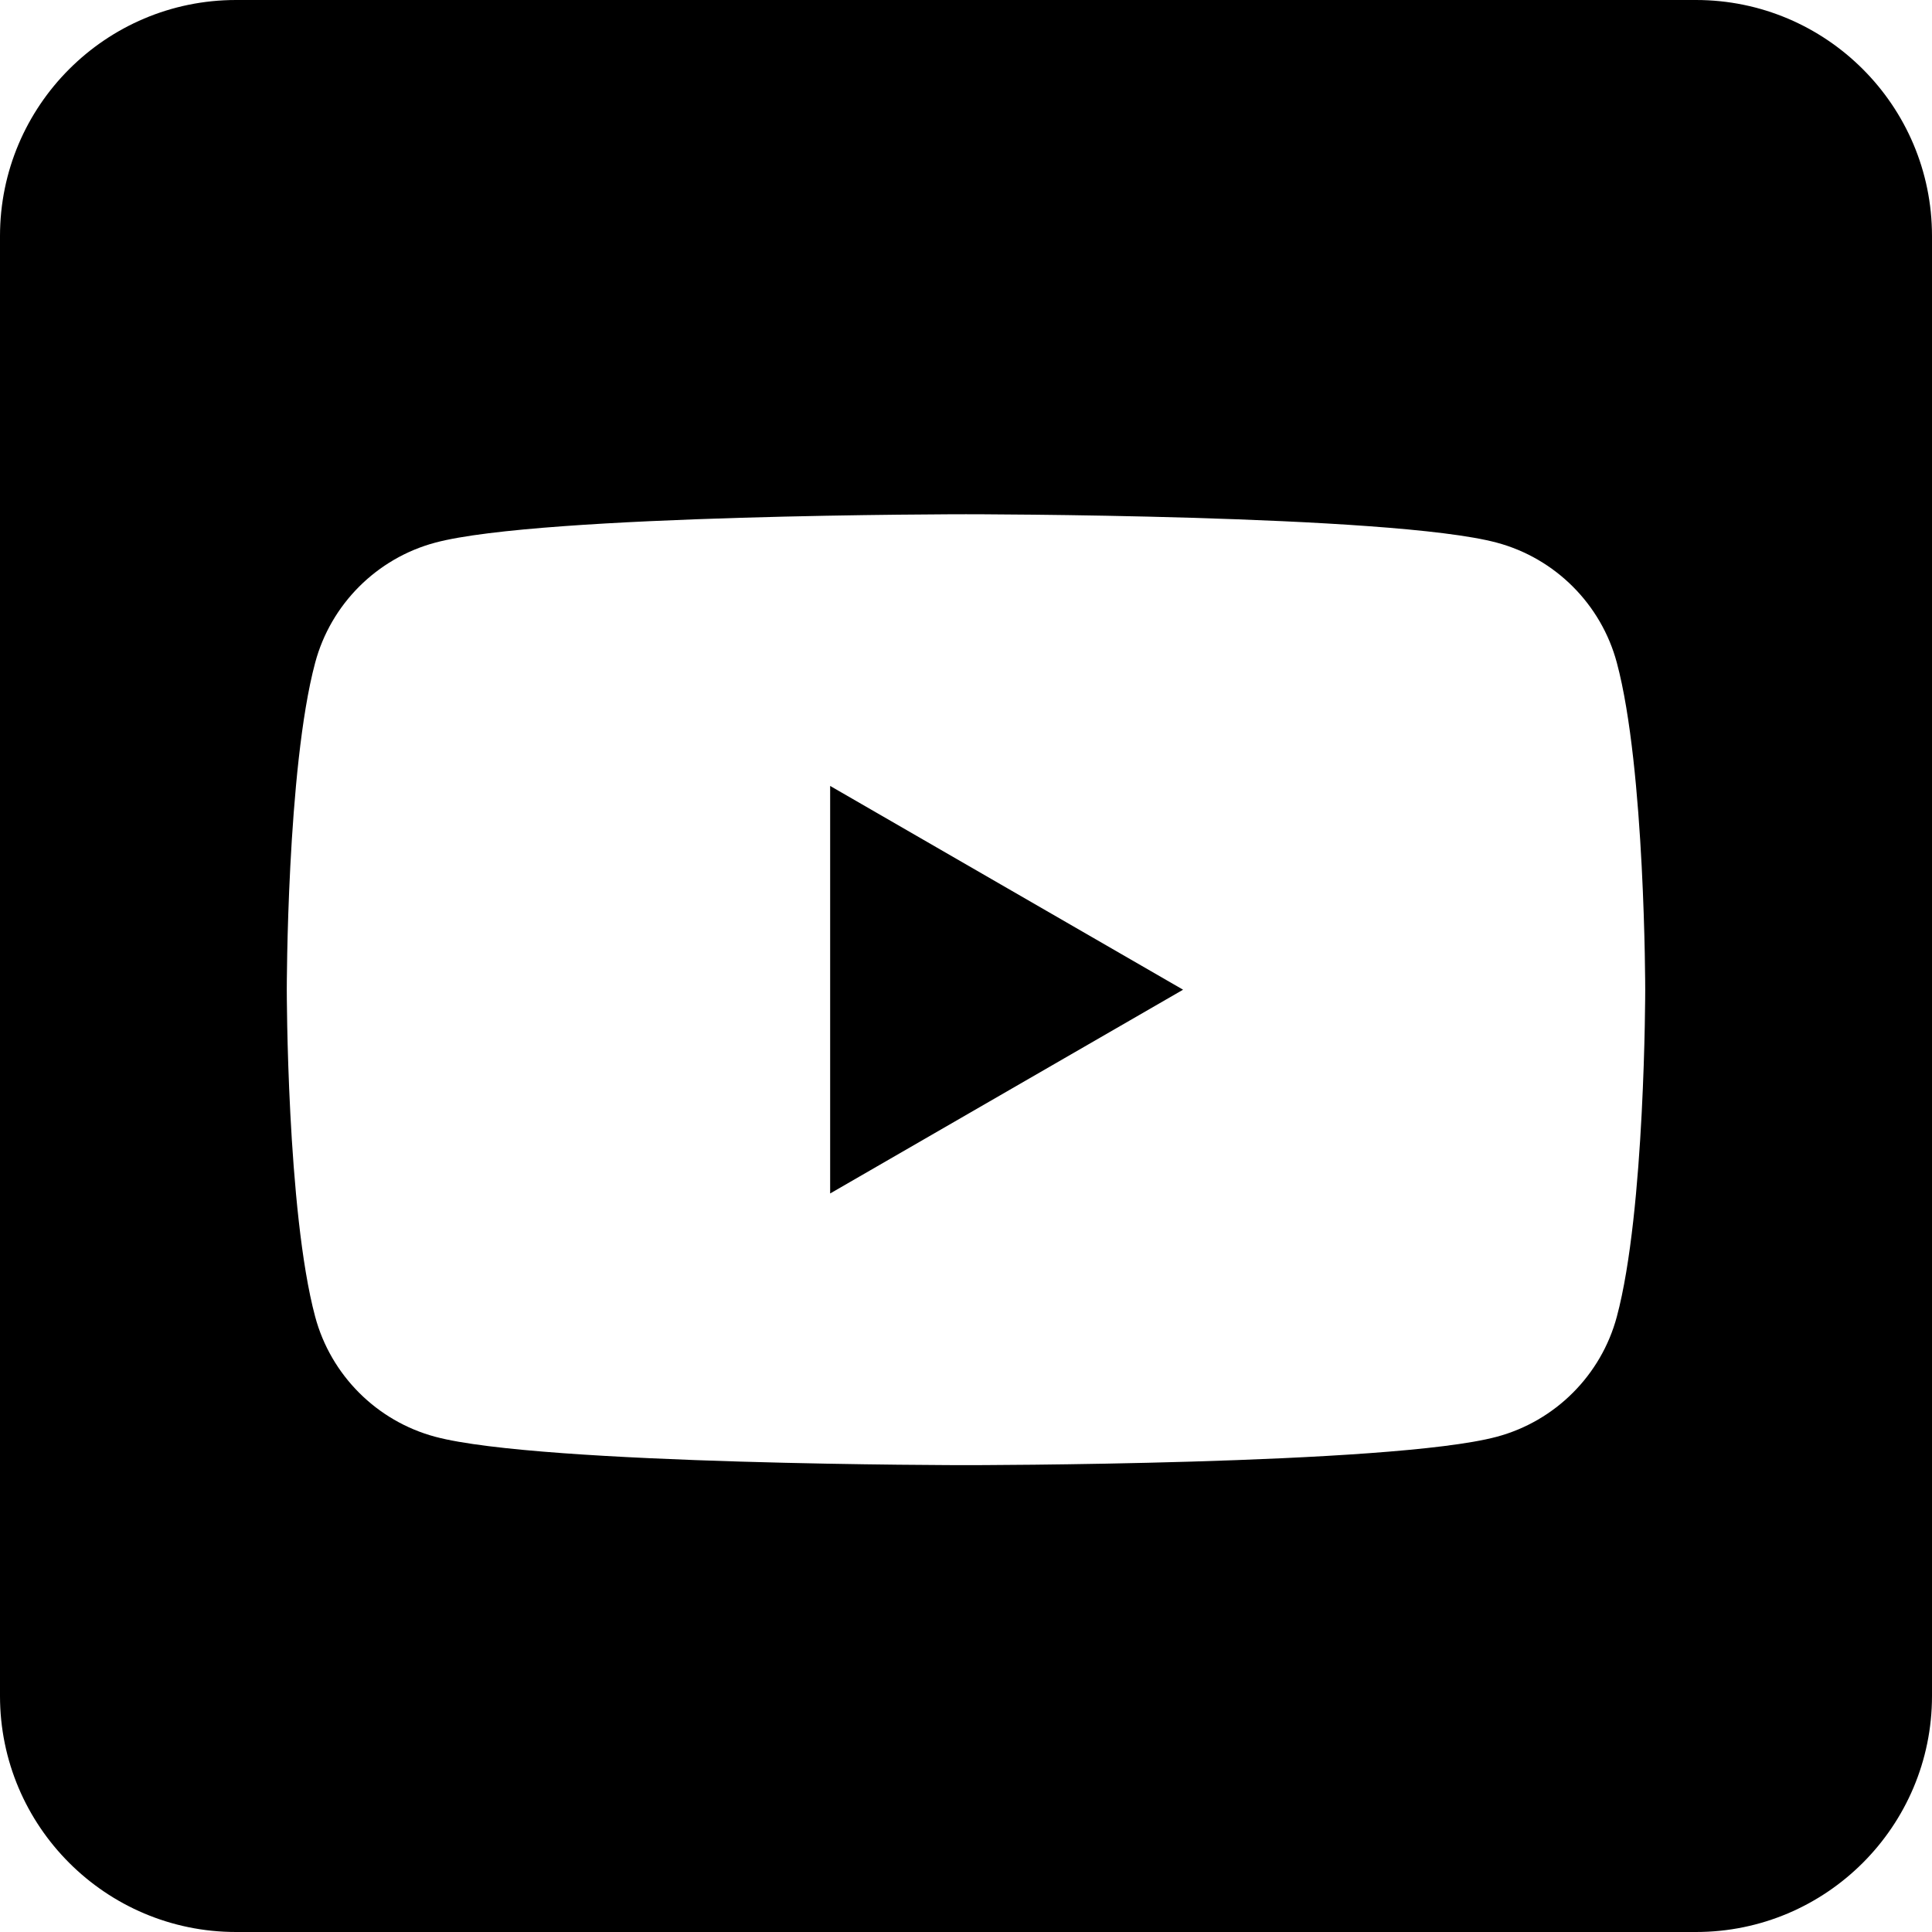
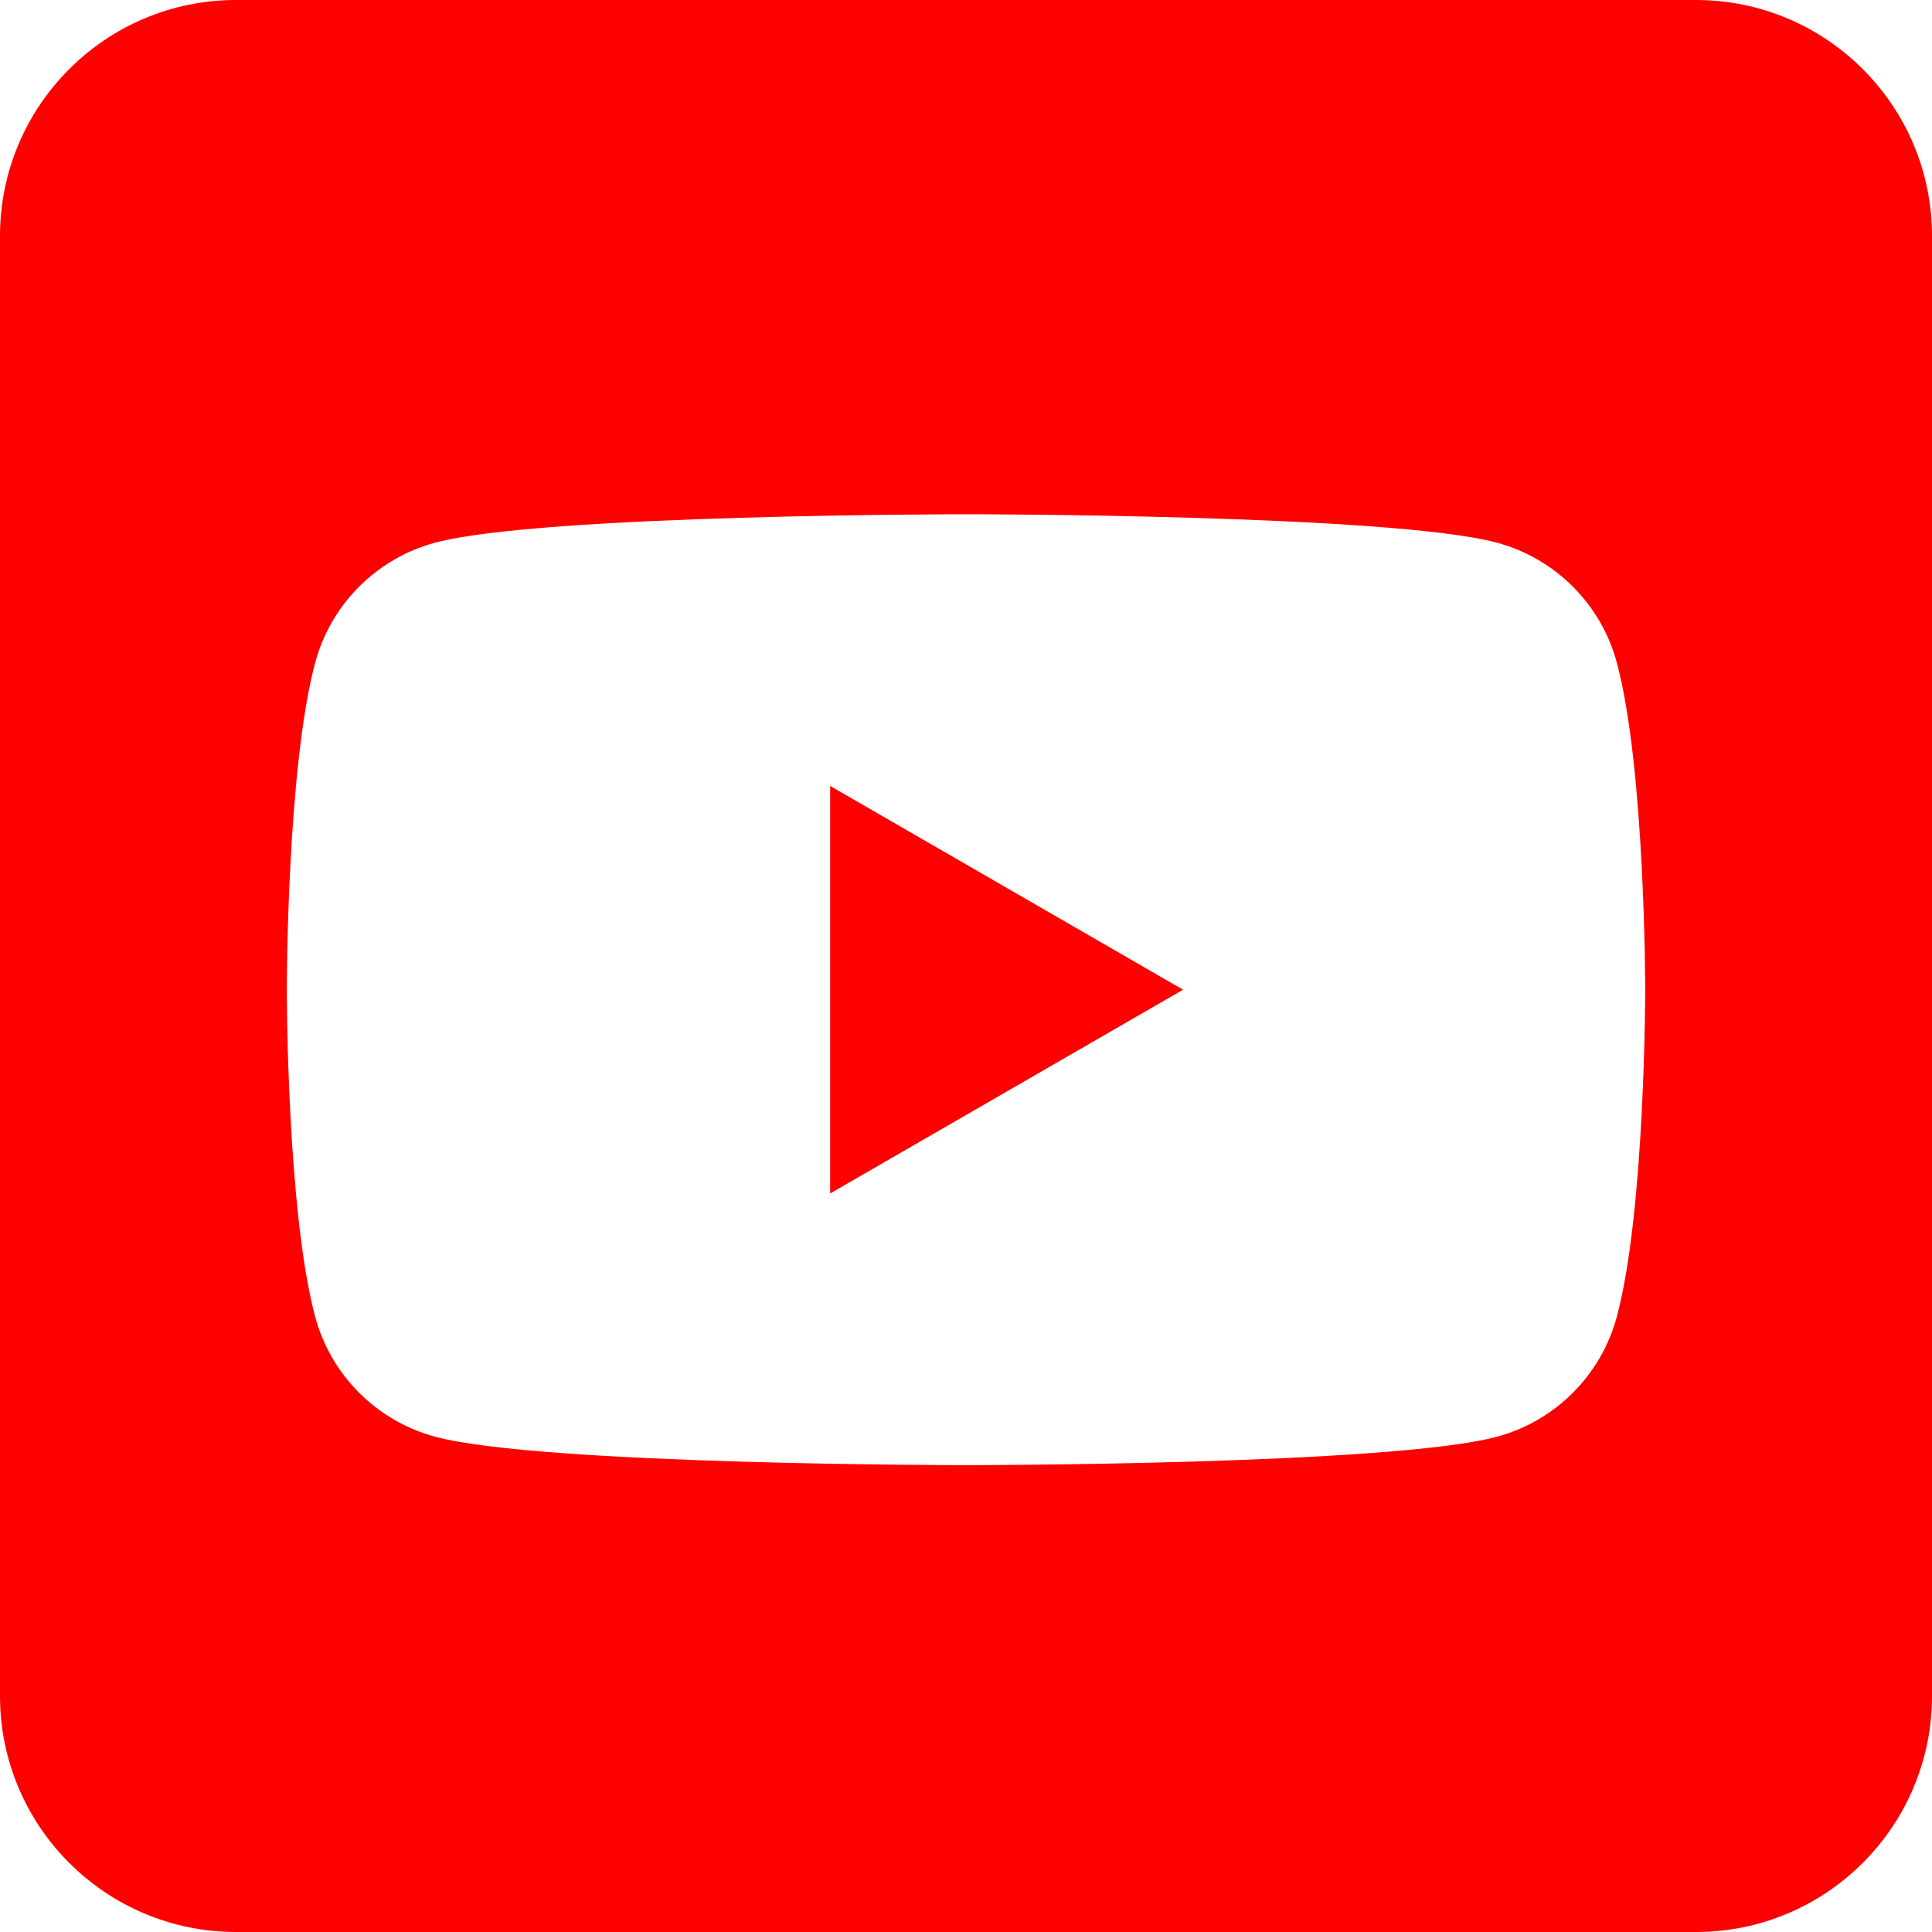
<svg xmlns="http://www.w3.org/2000/svg" height="100%" style="fill-rule:evenodd;clip-rule:evenodd;stroke-linejoin:round;stroke-miterlimit:2;" version="1.1" viewBox="0 0 512 512" width="100%" xml:space="preserve">
-   <path d="M449.446,0c34.525,0 62.554,28.03 62.554,62.554l0,386.892c0,34.524 -28.03,62.554 -62.554,62.554l-386.892,0c-34.524,0 -62.554,-28.03 -62.554,-62.554l0,-386.892c0,-34.524 28.029,-62.554 62.554,-62.554l386.892,0Zm-20.967,175.63c-4.139,-15.489 -16.337,-27.687 -31.826,-31.826c-28.078,-7.524 -140.653,-7.524 -140.653,-7.524c0,0 -112.575,0 -140.653,7.524c-15.486,4.139 -27.686,16.337 -31.826,31.826c-7.521,28.075 -7.521,86.652 -7.521,86.652c0,0 0,58.576 7.521,86.648c4.14,15.489 16.34,27.69 31.826,31.829c28.078,7.521 140.653,7.521 140.653,7.521c0,0 112.575,0 140.653,-7.521c15.489,-4.139 27.687,-16.34 31.826,-31.829c7.521,-28.072 7.521,-86.648 7.521,-86.648c0,0 0,-58.577 -7.521,-86.652Zm-208.481,140.653l0,-108.002l93.53,54.001l-93.53,54.001Z" />
+   <path fill="red" d="M449.446,0c34.525,0 62.554,28.03 62.554,62.554l0,386.892c0,34.524 -28.03,62.554 -62.554,62.554l-386.892,0c-34.524,0 -62.554,-28.03 -62.554,-62.554l0,-386.892c0,-34.524 28.029,-62.554 62.554,-62.554l386.892,0Zm-20.967,175.63c-4.139,-15.489 -16.337,-27.687 -31.826,-31.826c-28.078,-7.524 -140.653,-7.524 -140.653,-7.524c0,0 -112.575,0 -140.653,7.524c-15.486,4.139 -27.686,16.337 -31.826,31.826c-7.521,28.075 -7.521,86.652 -7.521,86.652c0,0 0,58.576 7.521,86.648c4.14,15.489 16.34,27.69 31.826,31.829c28.078,7.521 140.653,7.521 140.653,7.521c0,0 112.575,0 140.653,-7.521c15.489,-4.139 27.687,-16.34 31.826,-31.829c7.521,-28.072 7.521,-86.648 7.521,-86.648c0,0 0,-58.577 -7.521,-86.652Zm-208.481,140.653l0,-108.002l93.53,54.001l-93.53,54.001Z" />
</svg>
